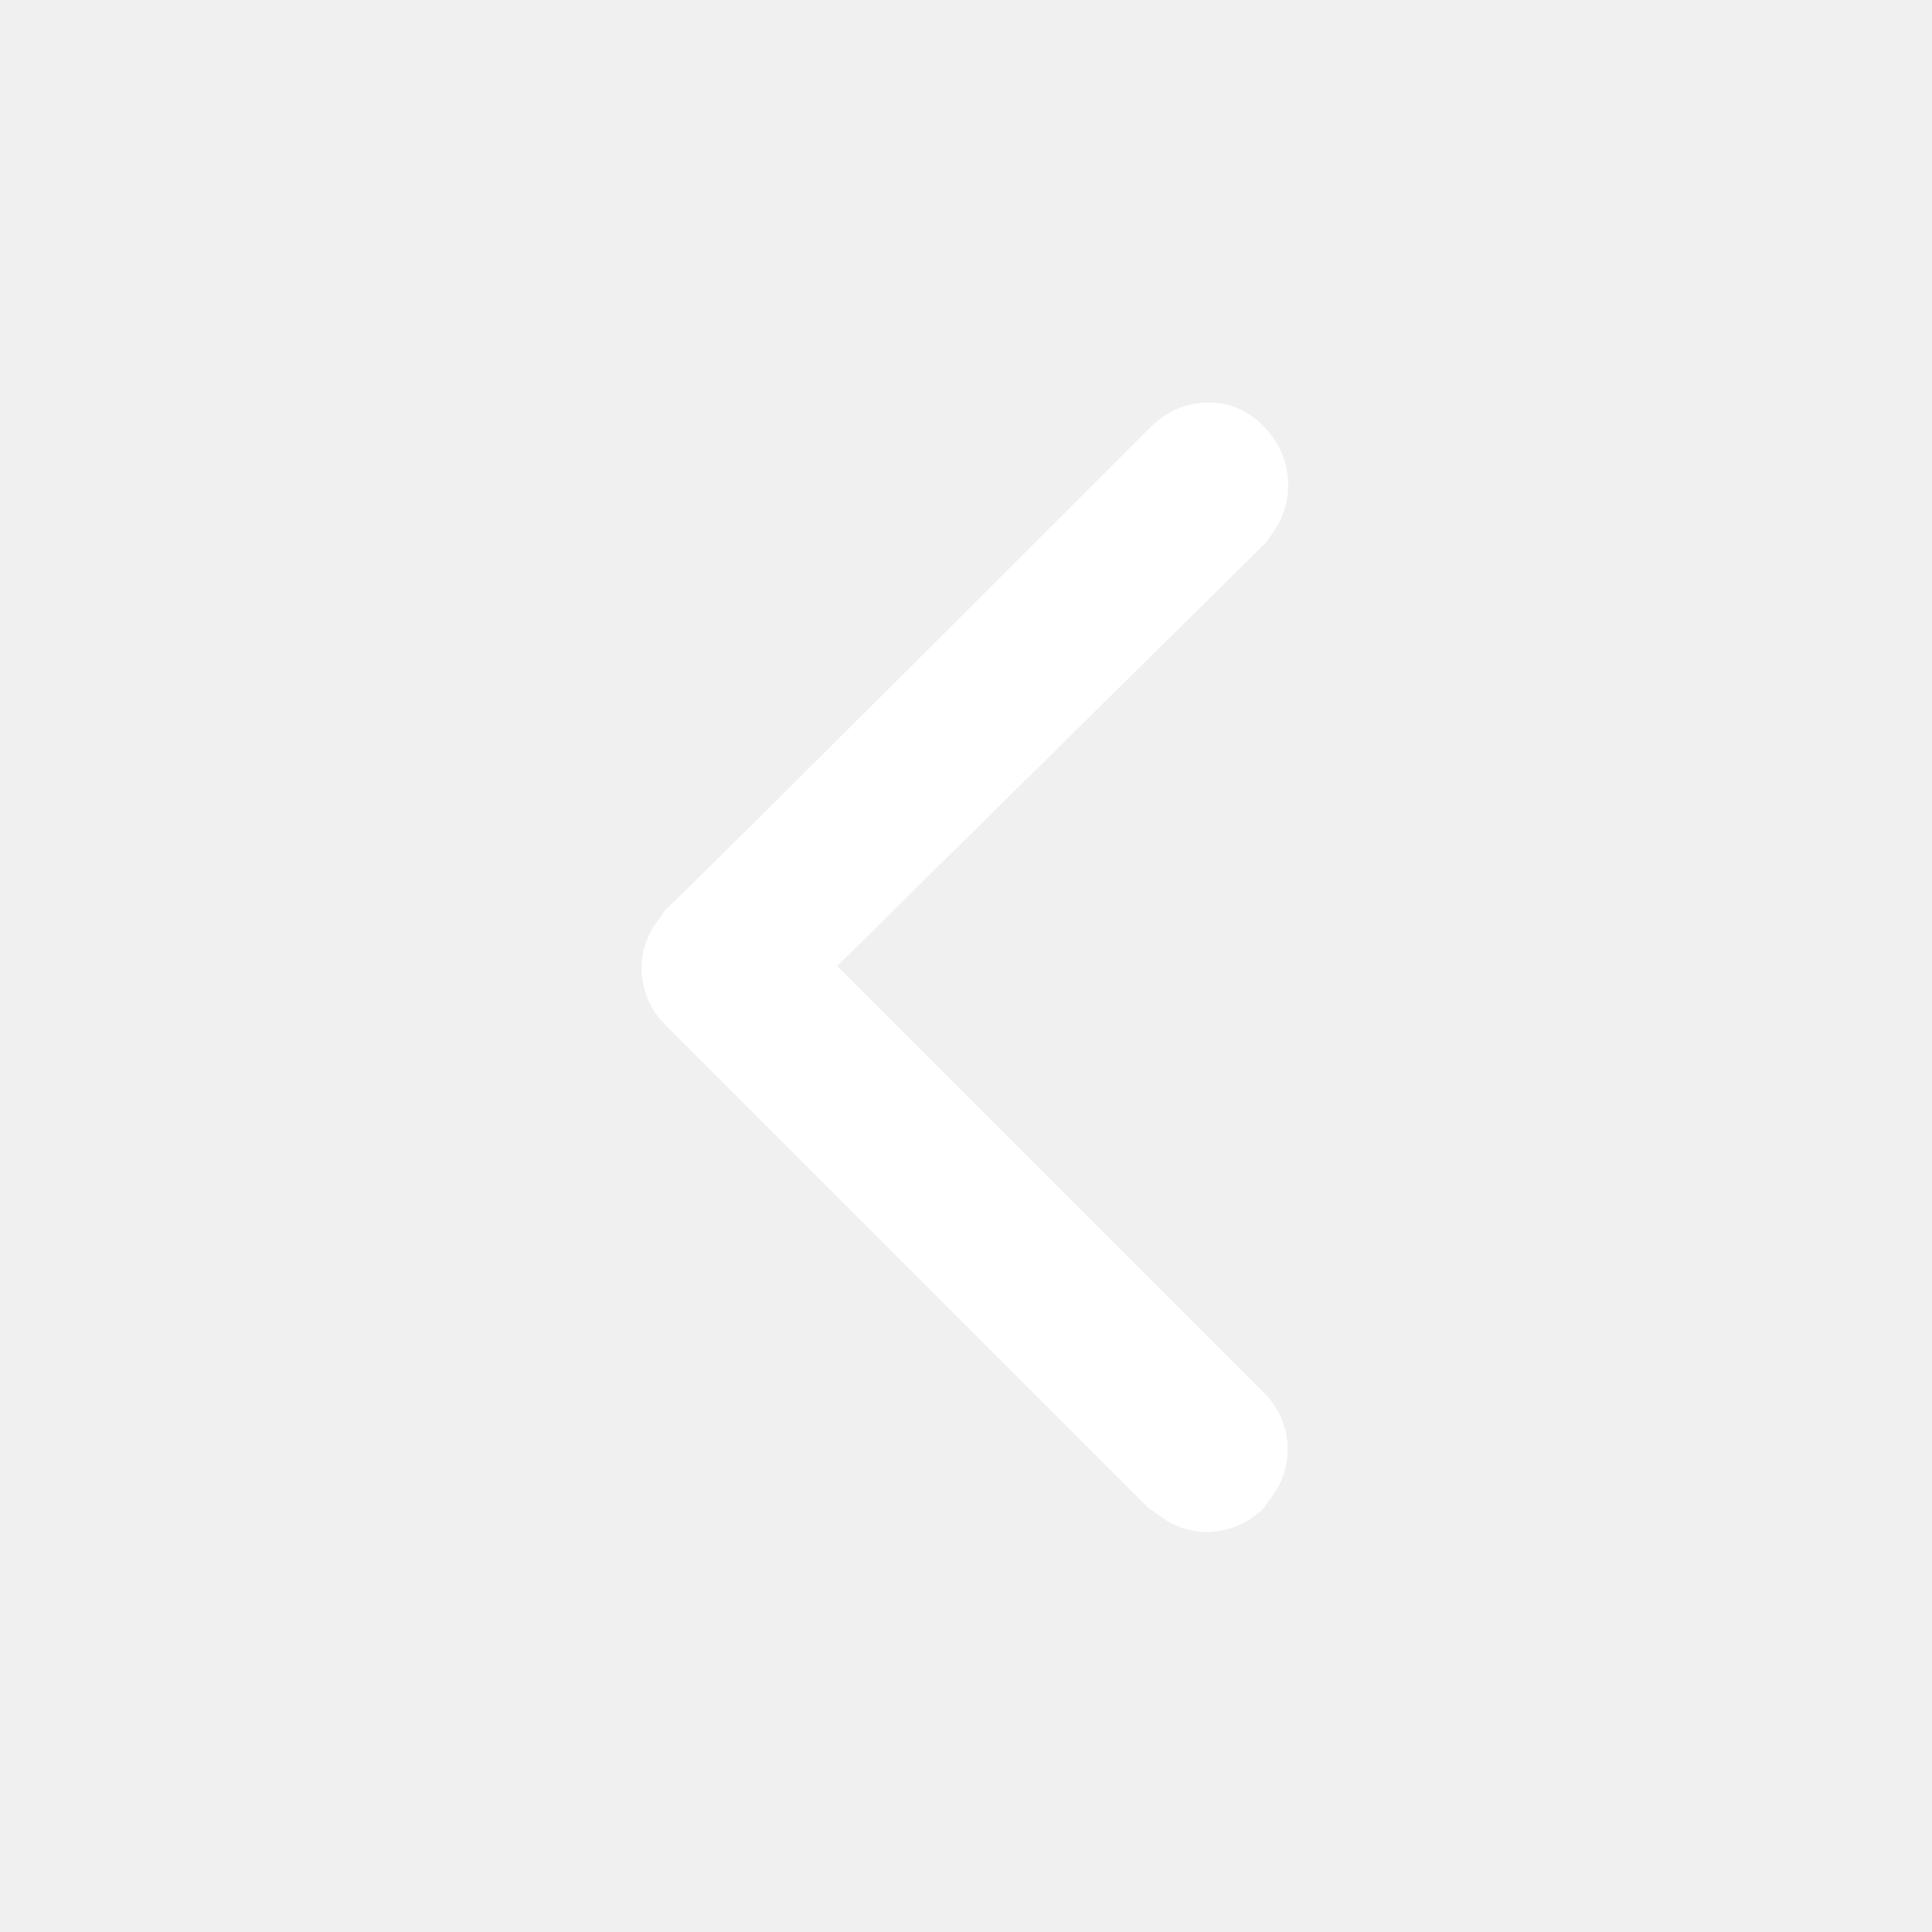
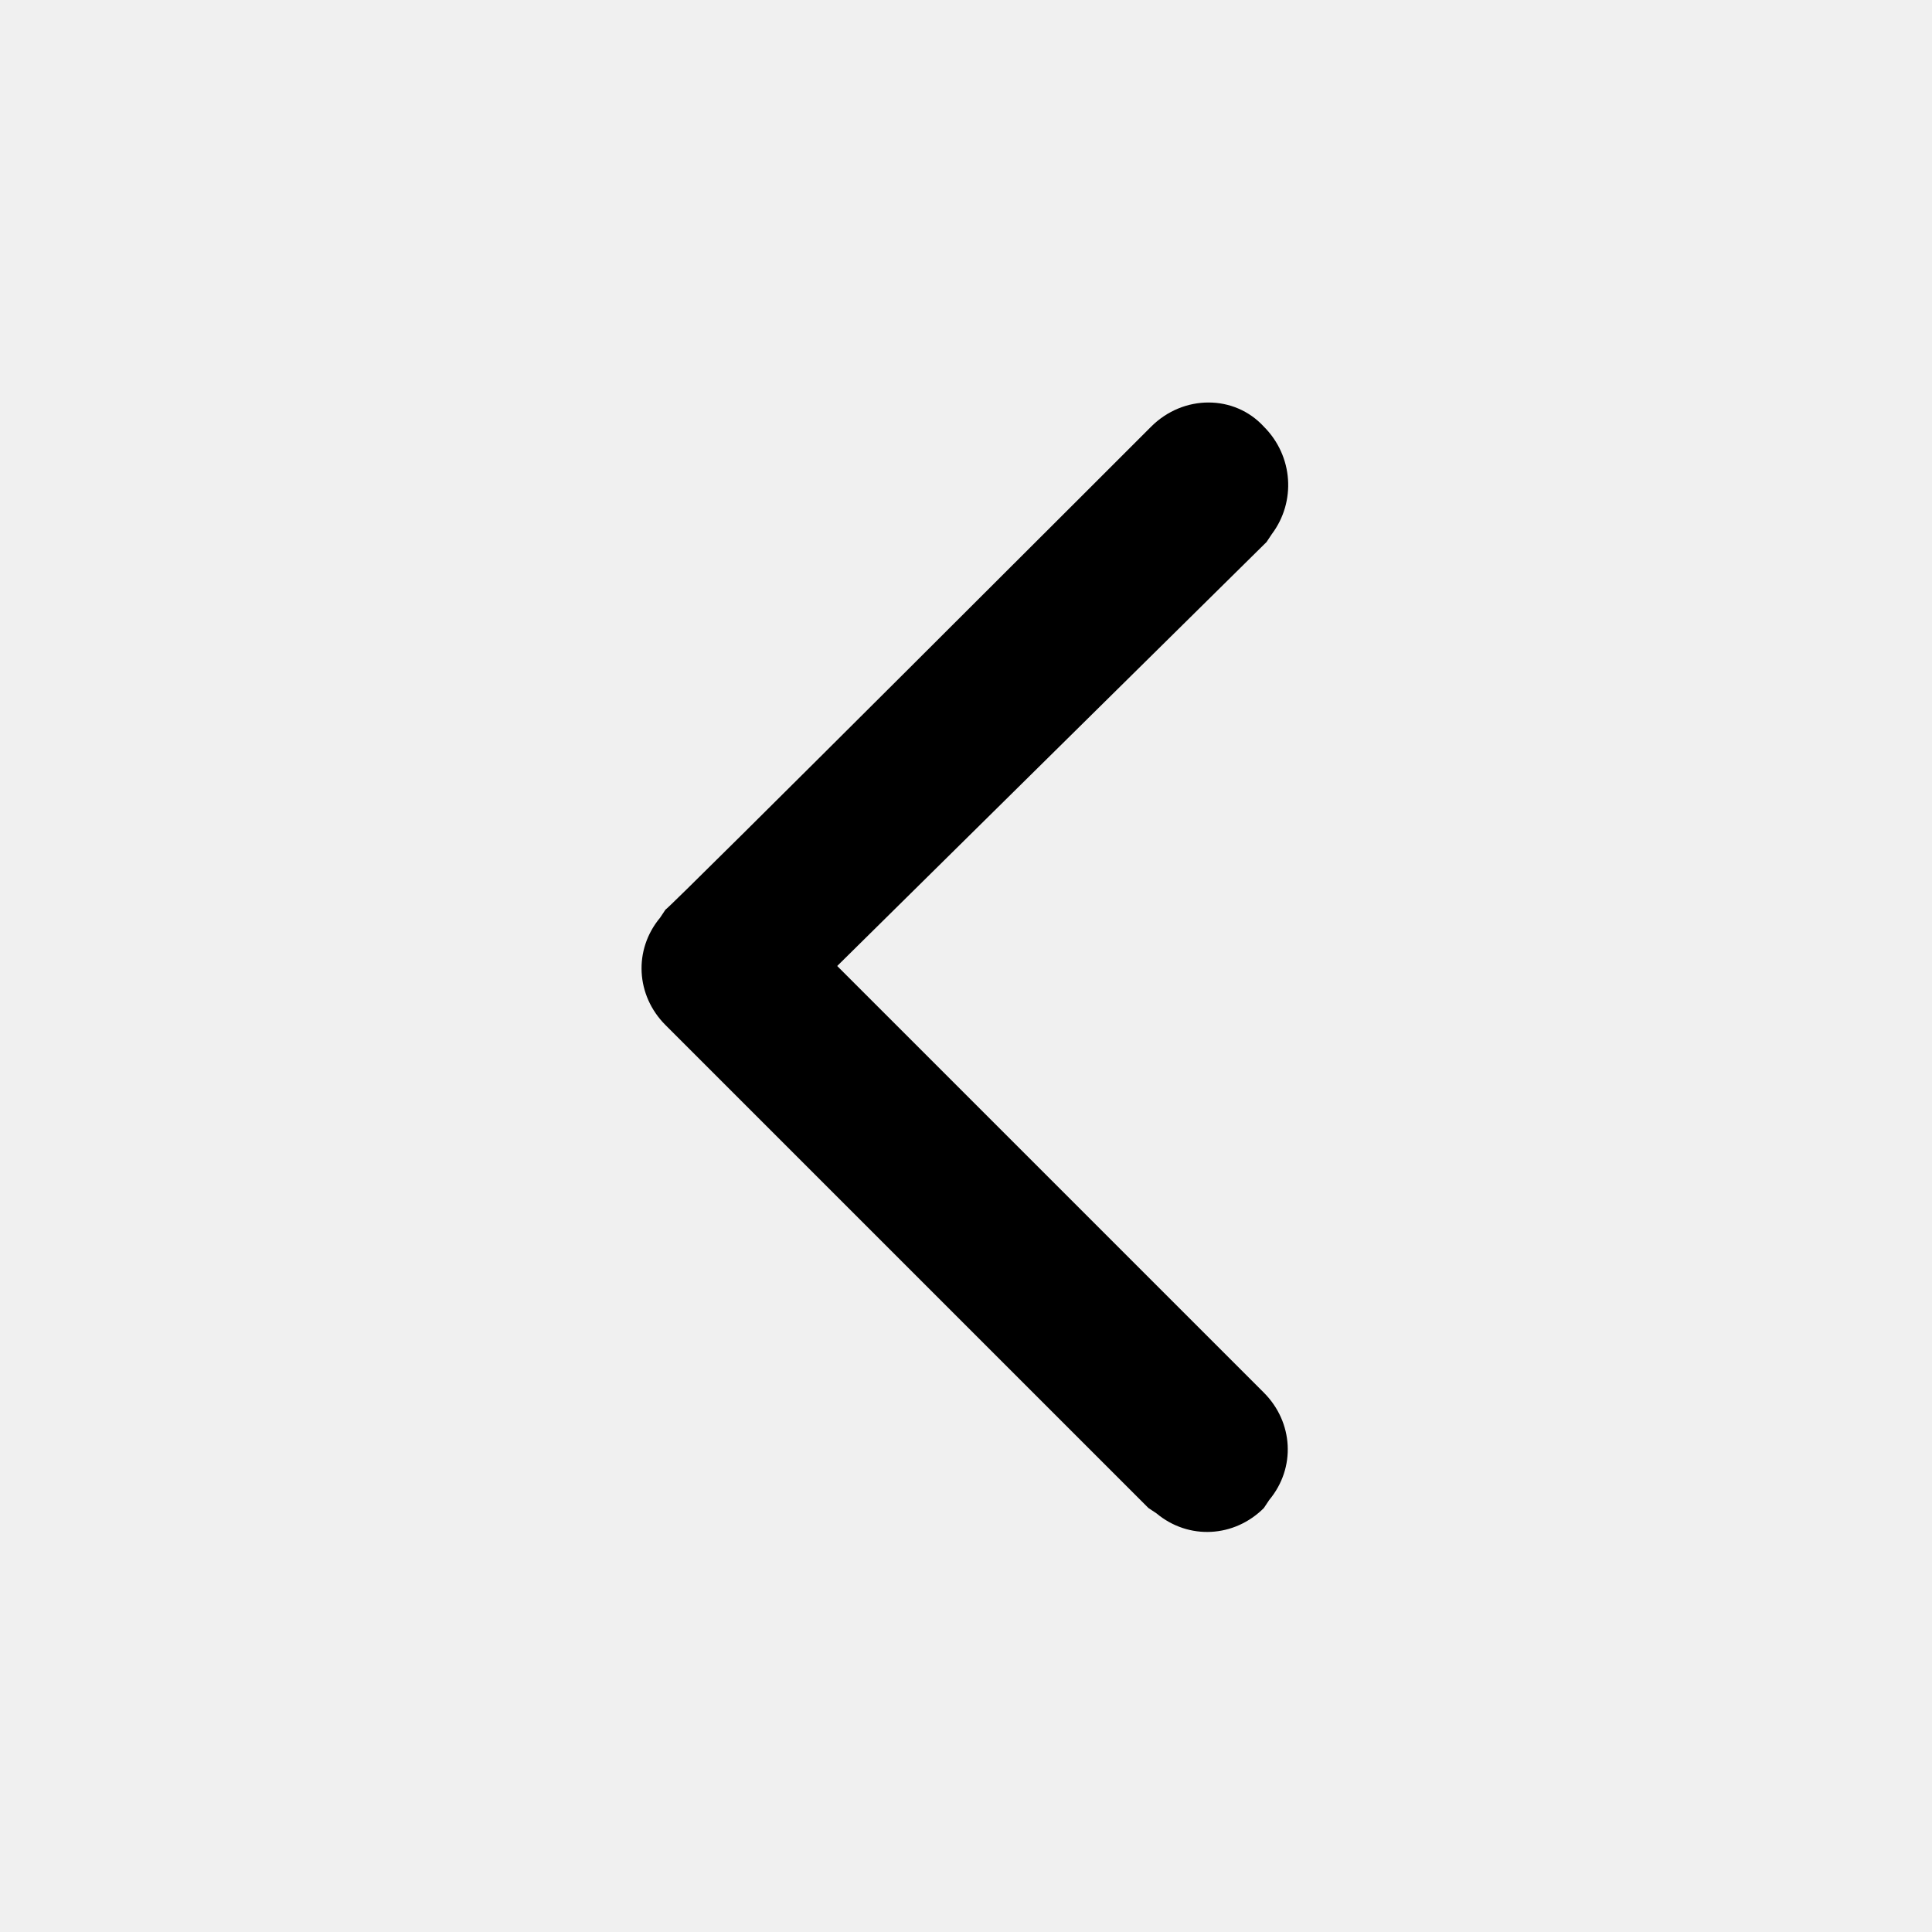
<svg xmlns="http://www.w3.org/2000/svg" version="1.1" id="圖層_1" x="0px" y="0px" viewBox="0 0 72 72" style="enable-background:new 0 0 72 72;" xml:space="preserve">
  <style type="text/css">
- 	.st0{fill-rule:evenodd;clip-rule:evenodd;fill:#FFFFFF;}
+ 	.st0{fill-rule:evenodd;clip-rule:evenodd;}
</style>
  <path class="st0" d="M42.9,15.9c1.2-1.2,3.1-1.2,4.2,0c1.1,1.1,1.2,2.8,0.3,4l-0.2,0.3L31.2,36l15.9,15.9c1.1,1.1,1.2,2.8,0.2,4  l-0.2,0.3c-1.1,1.1-2.8,1.2-4,0.2l-0.3-0.2l-18-18c-1.1-1.1-1.2-2.8-0.2-4l0.2-0.3C24.9,33.9,42.9,15.9,42.9,15.9z" />
</svg>
